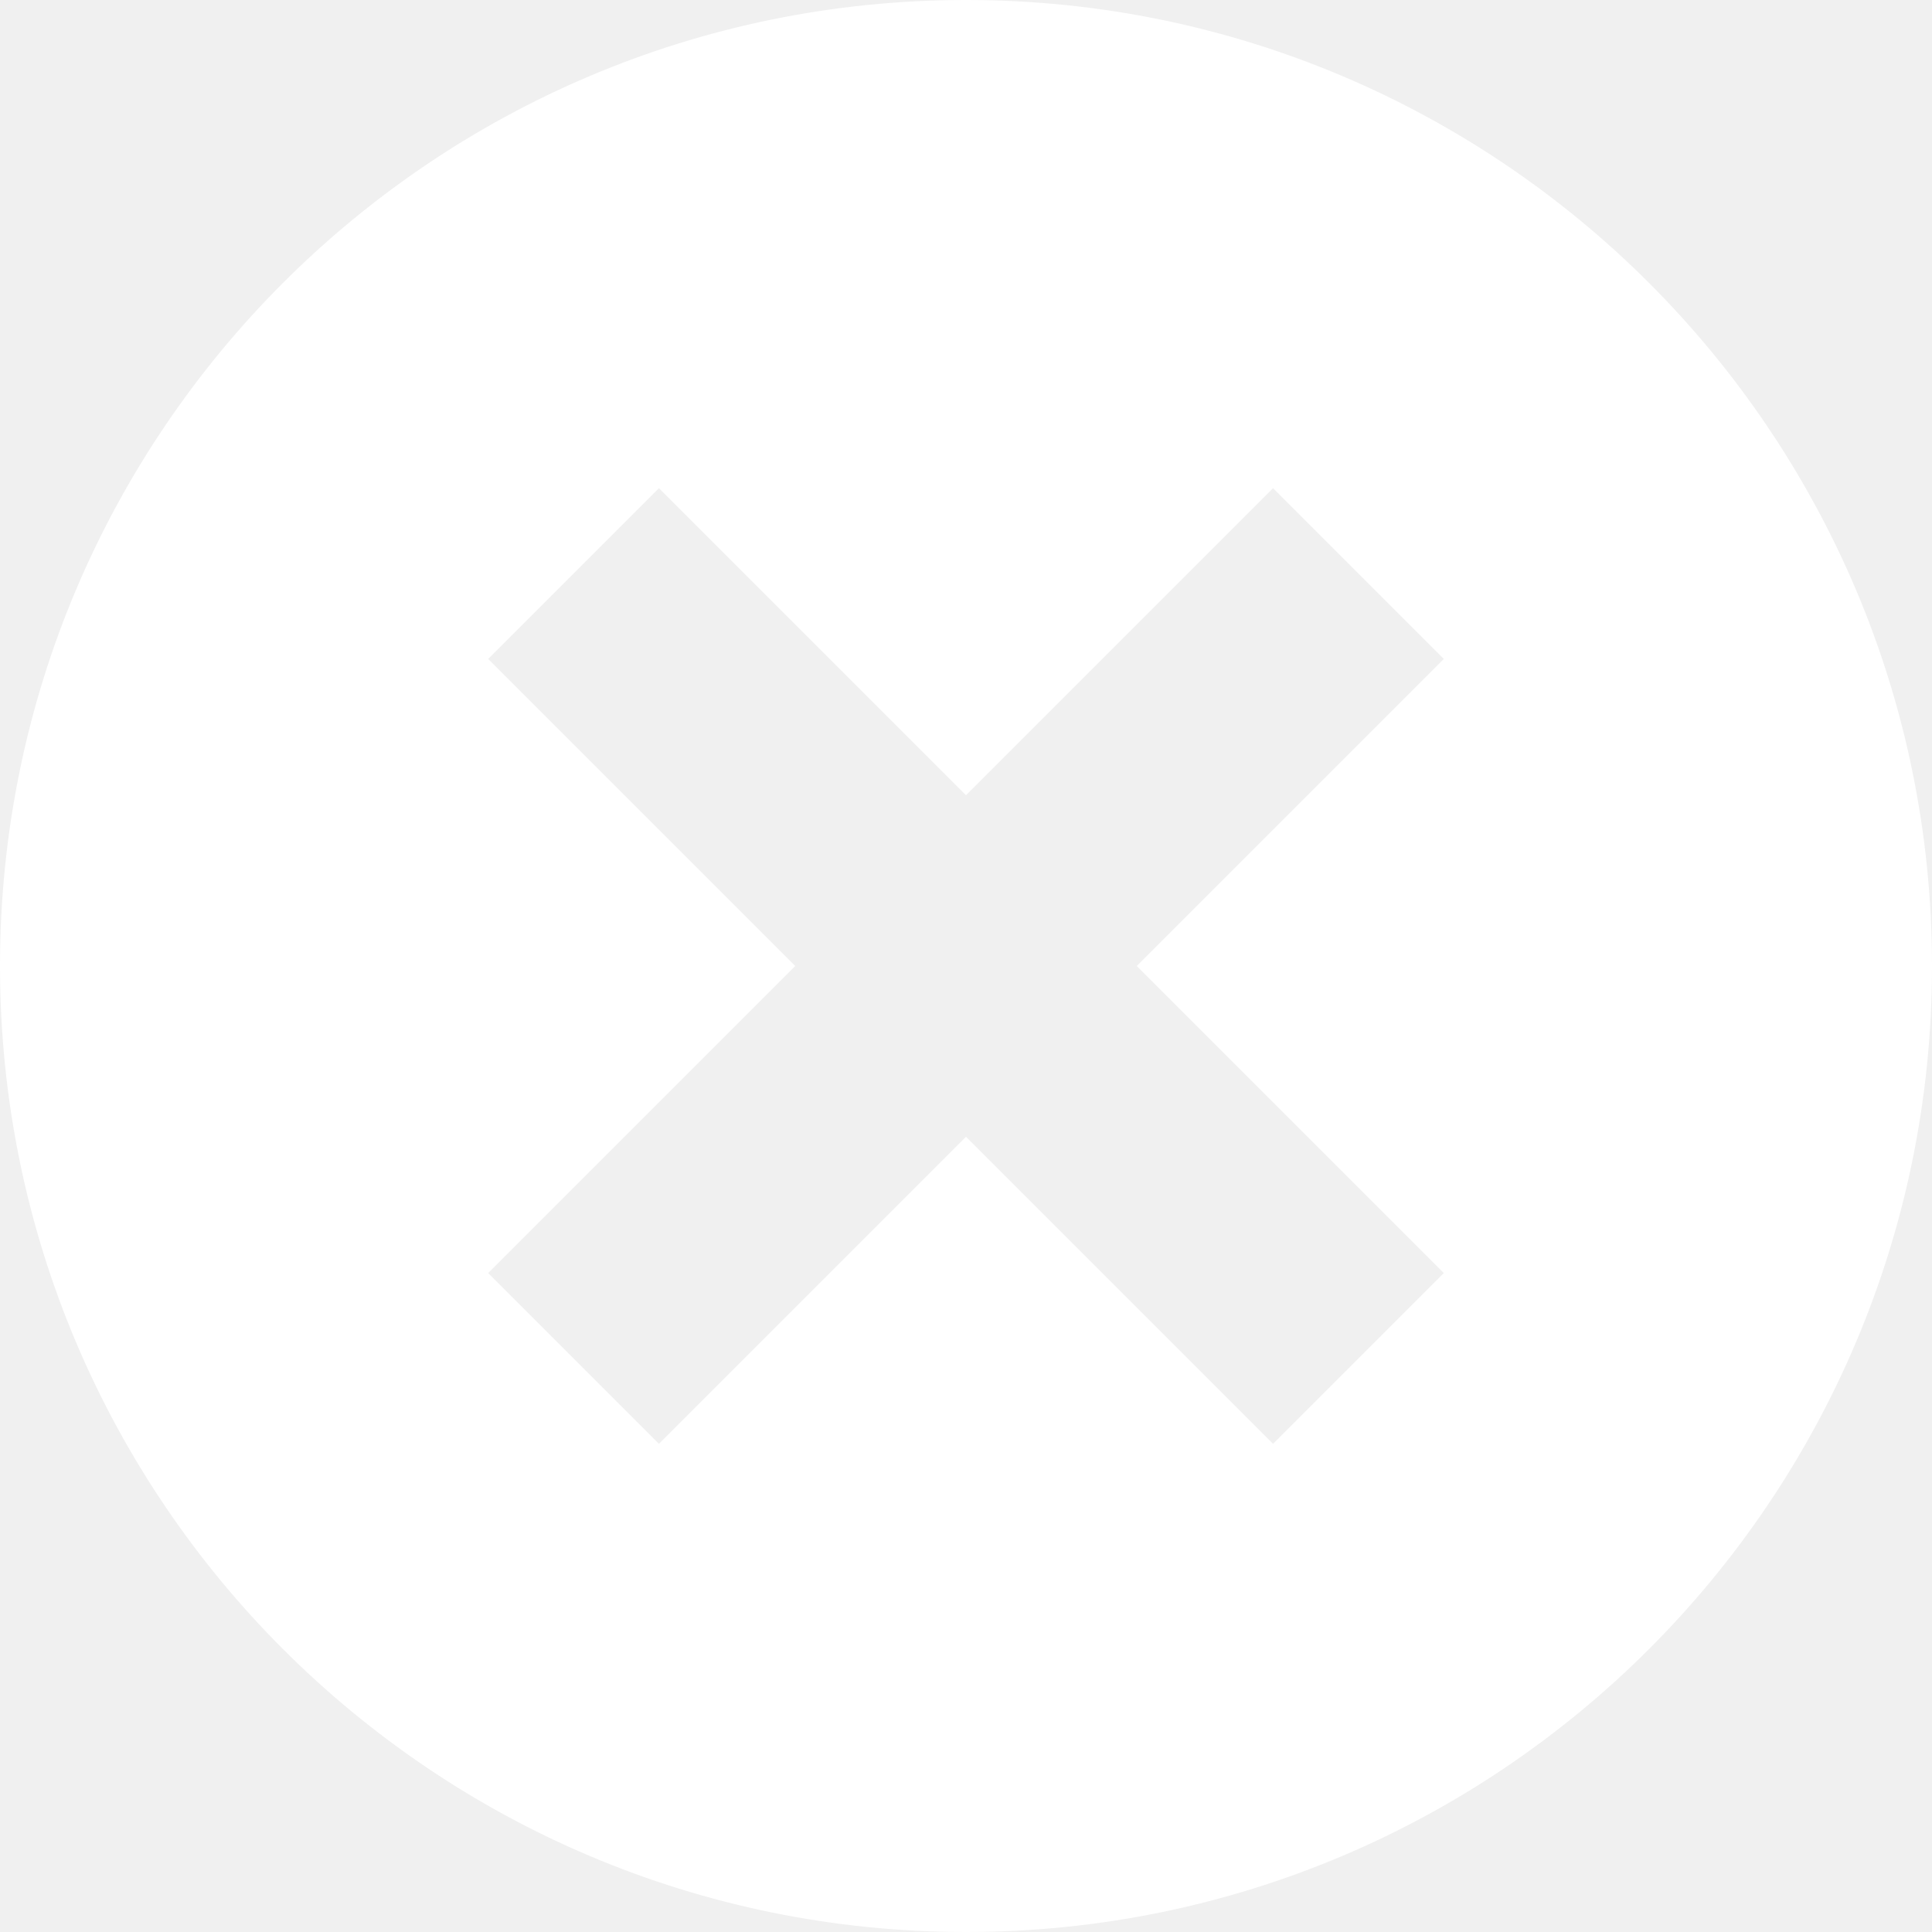
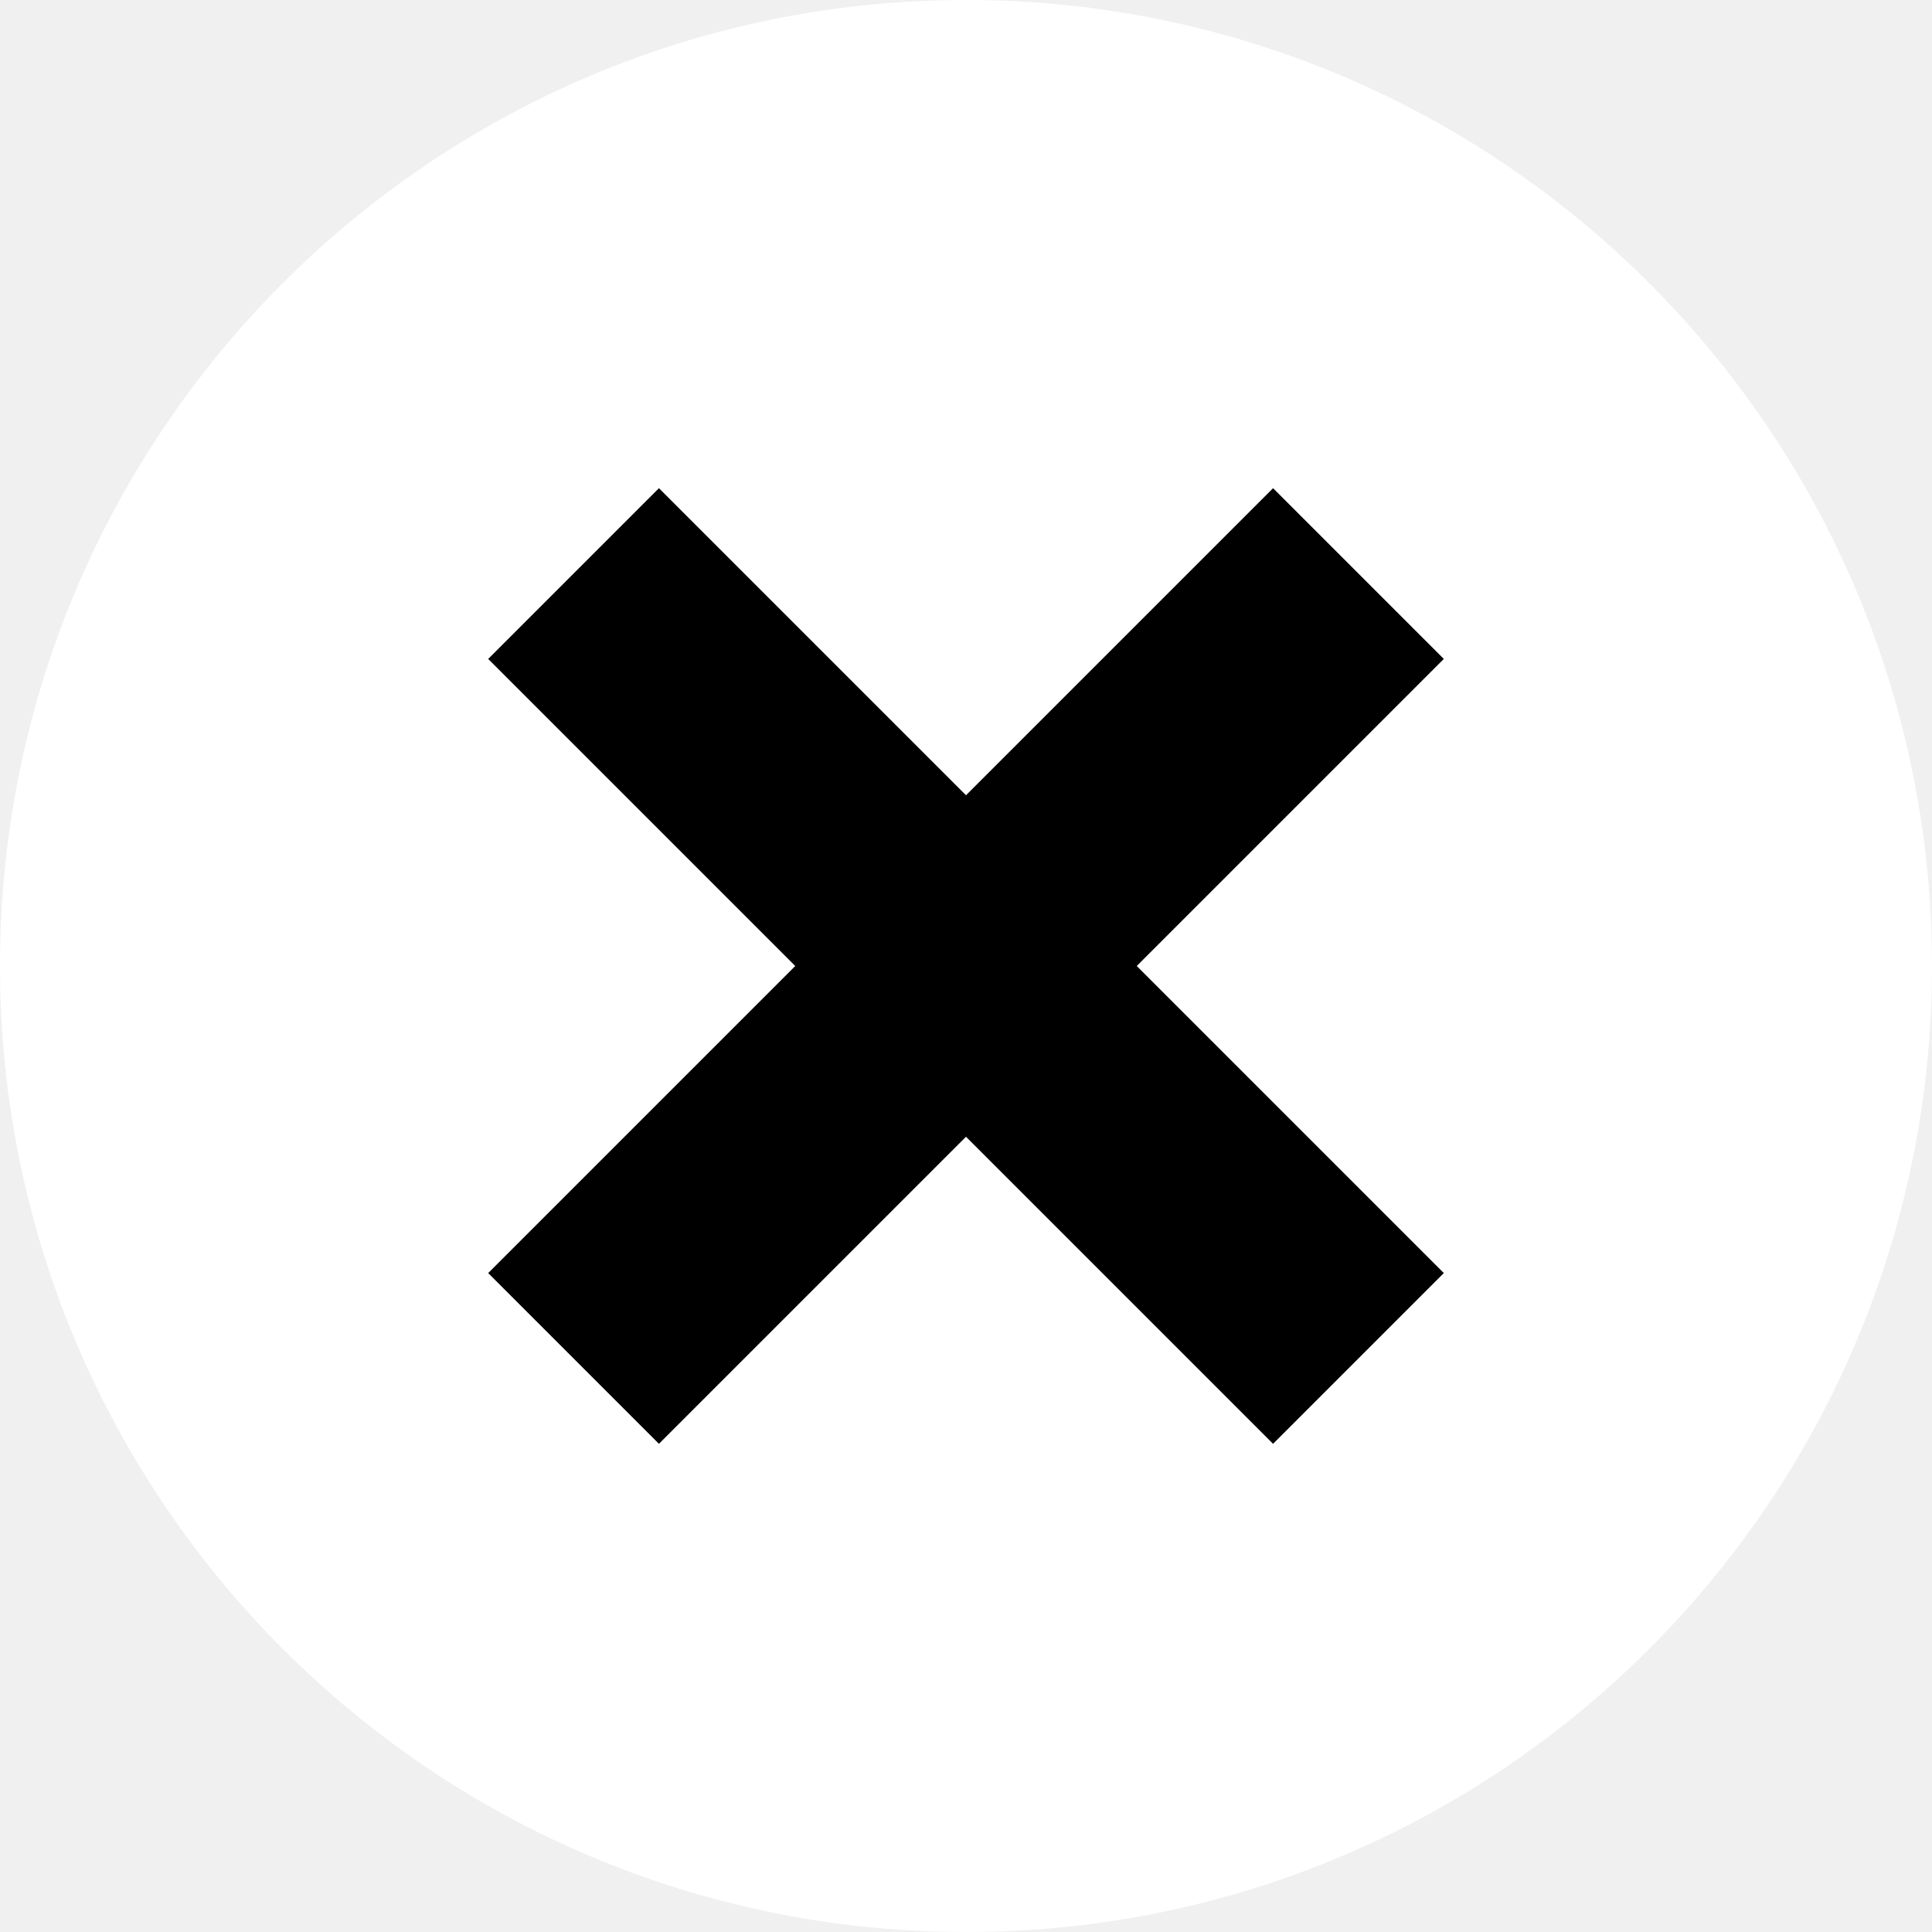
- <svg xmlns="http://www.w3.org/2000/svg" version="1.1" id="Layer_1" x="0px" y="0px" width="32px" height="32px" viewBox="0 0 32 32" enable-background="new 0 0 32 32" xml:space="preserve">
-   <path fill="#FFFFFF" d="M16,0C7.164,0,0,7.164,0,16s7.164,16,16,16s16-7.164,16-16S24.836,0,16,0z M23.914,21.086l-2.828,2.828  L16,18.828l-5.086,5.086l-2.828-2.828L13.172,16l-5.086-5.086l2.828-2.828L16,13.172l5.086-5.086l2.828,2.828L18.828,16  L23.914,21.086z" />
+ <svg xmlns="http://www.w3.org/2000/svg" version="1.1" x="0px" y="0px" width="32px" height="32px" viewBox="0 0 32 32" enable-background="new 0 0 32 32" xml:space="preserve">
+   <g id="Layer_2">
+     <circle stroke="#000000" stroke-miterlimit="10" cx="16" cy="16" r="11.792" />
+   </g>
+   <g id="Layer_1">
+     <path fill="#FFFFFF" d="M16,0C7.164,0,0,7.164,0,16s7.164,16,16,16s16-7.164,16-16S24.836,0,16,0z M23.914,21.086l-2.828,2.828   L16,18.828l-5.086,5.086l-2.828-2.828L13.172,16l-5.086-5.086l2.828-2.828L16,13.172l5.086-5.086l2.828,2.828L18.828,16   L23.914,21.086z" />
+   </g>
</svg>
